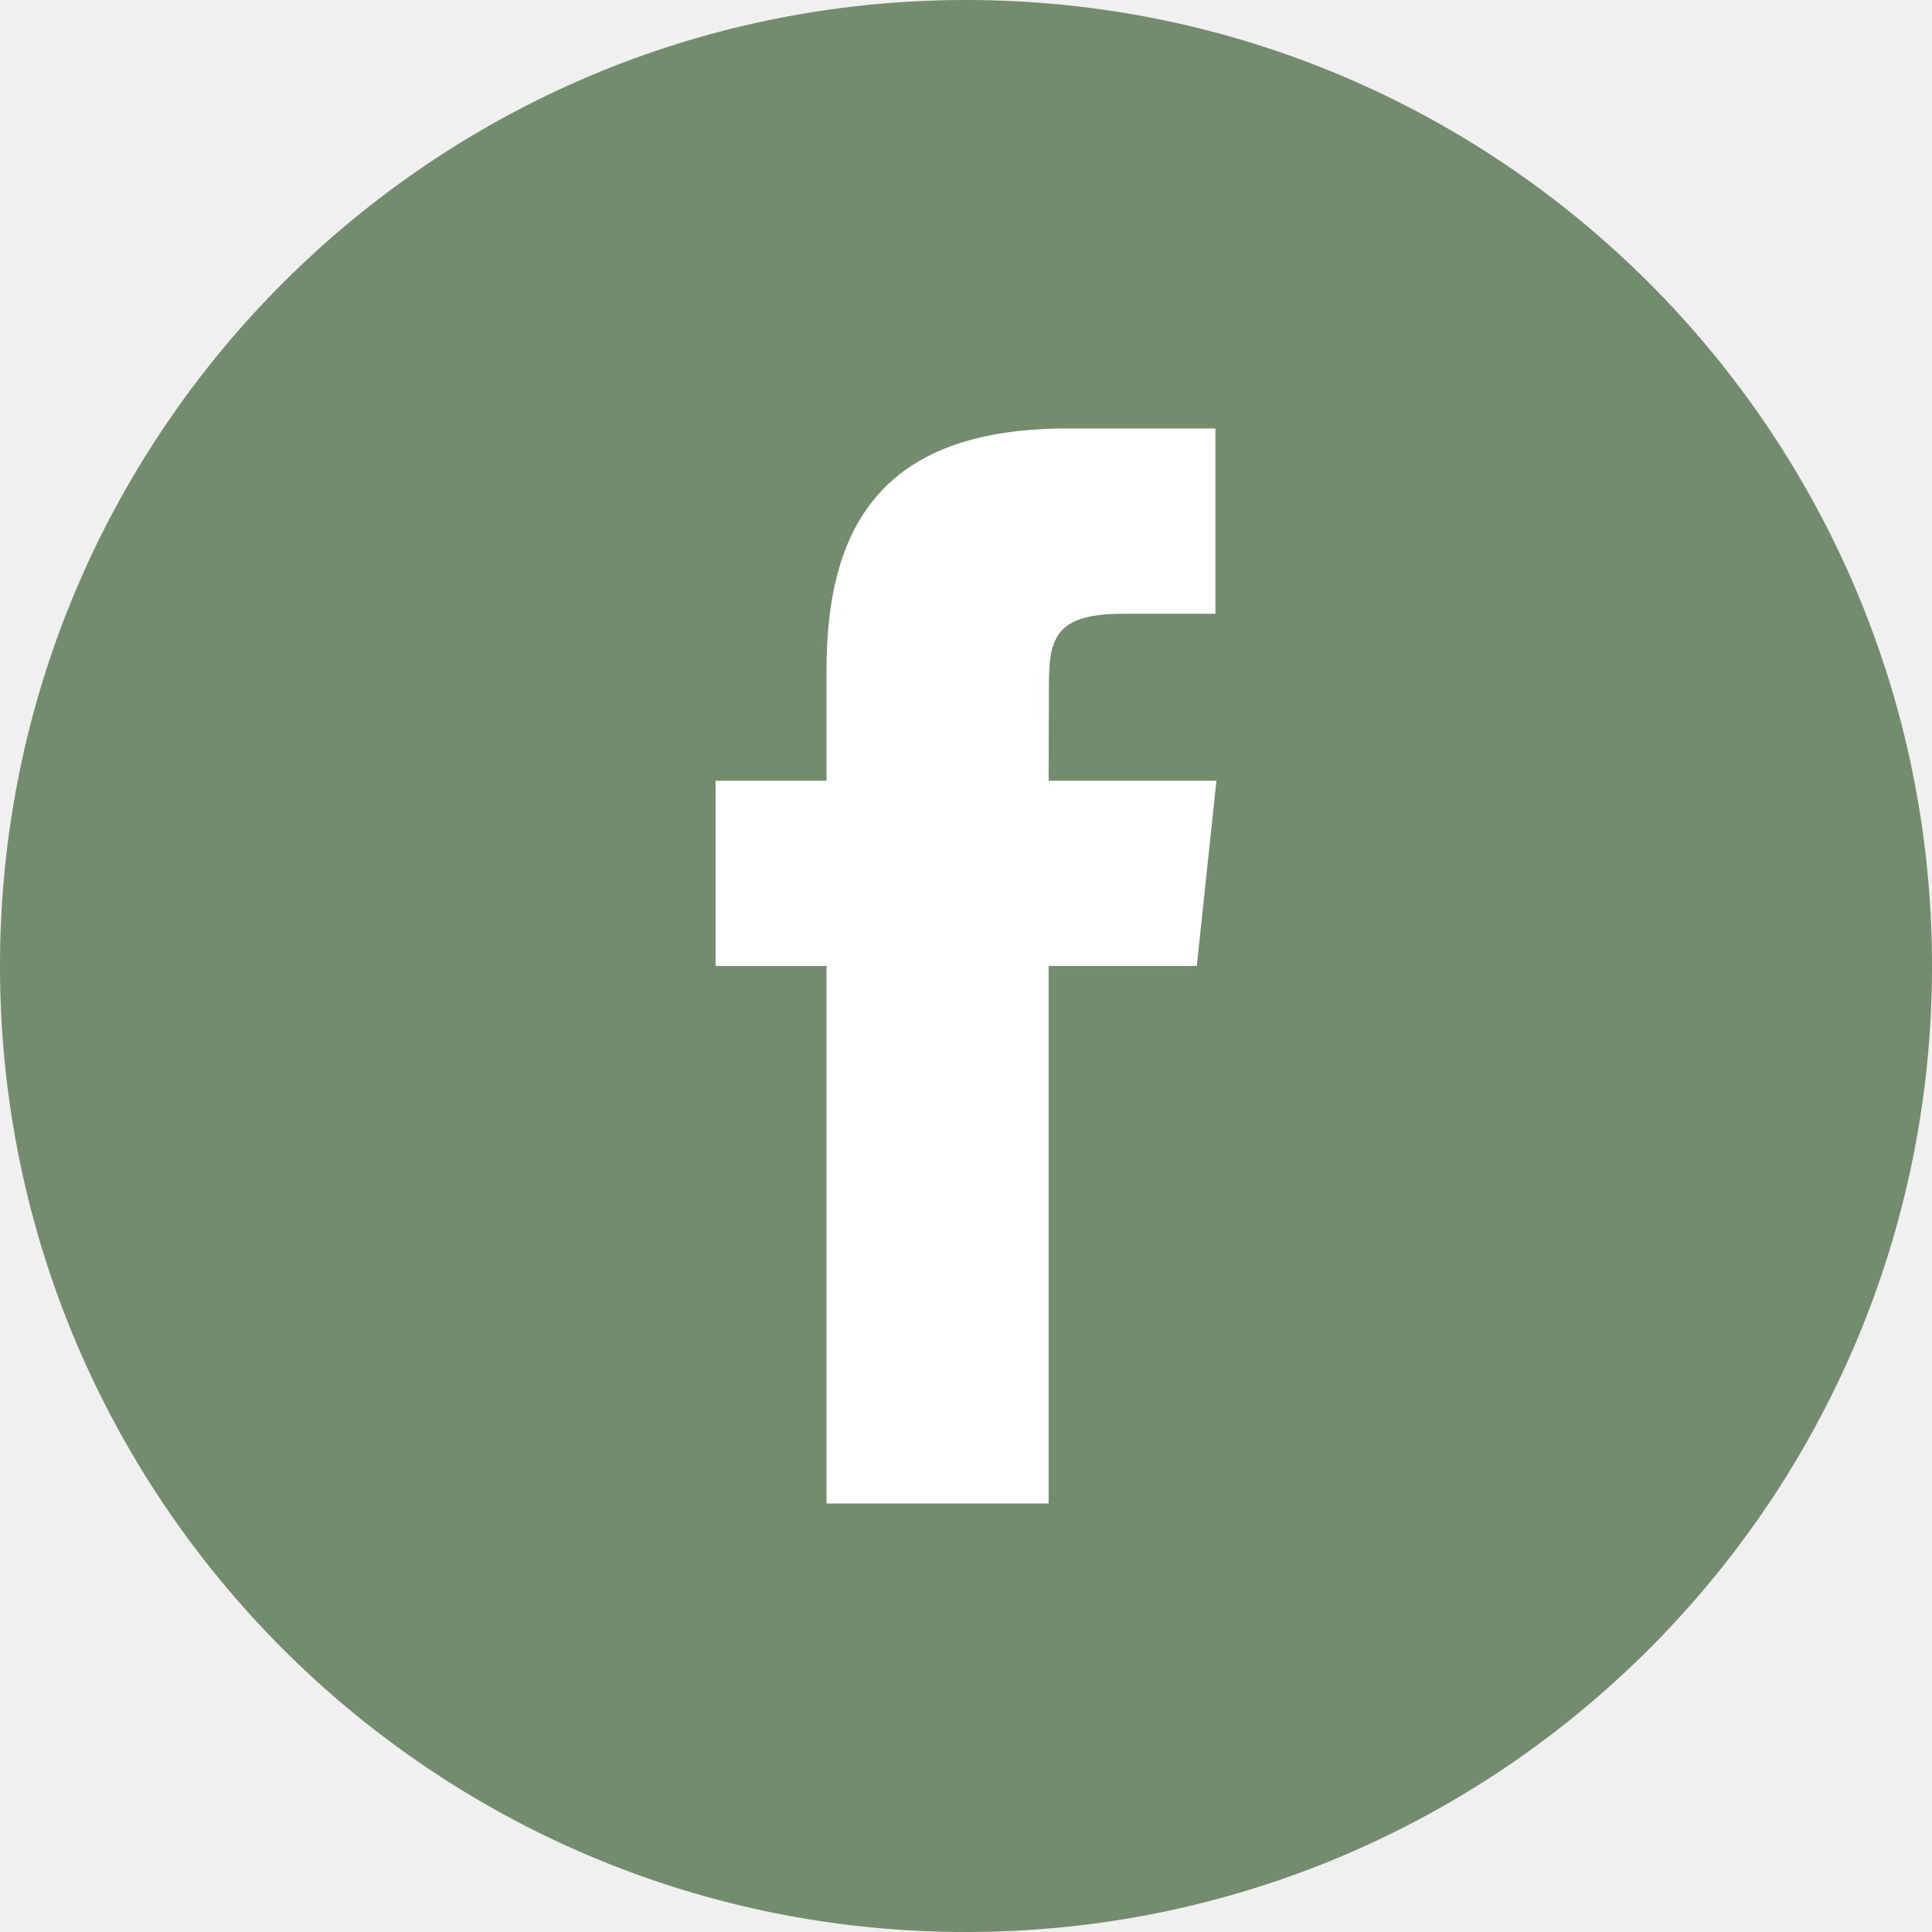
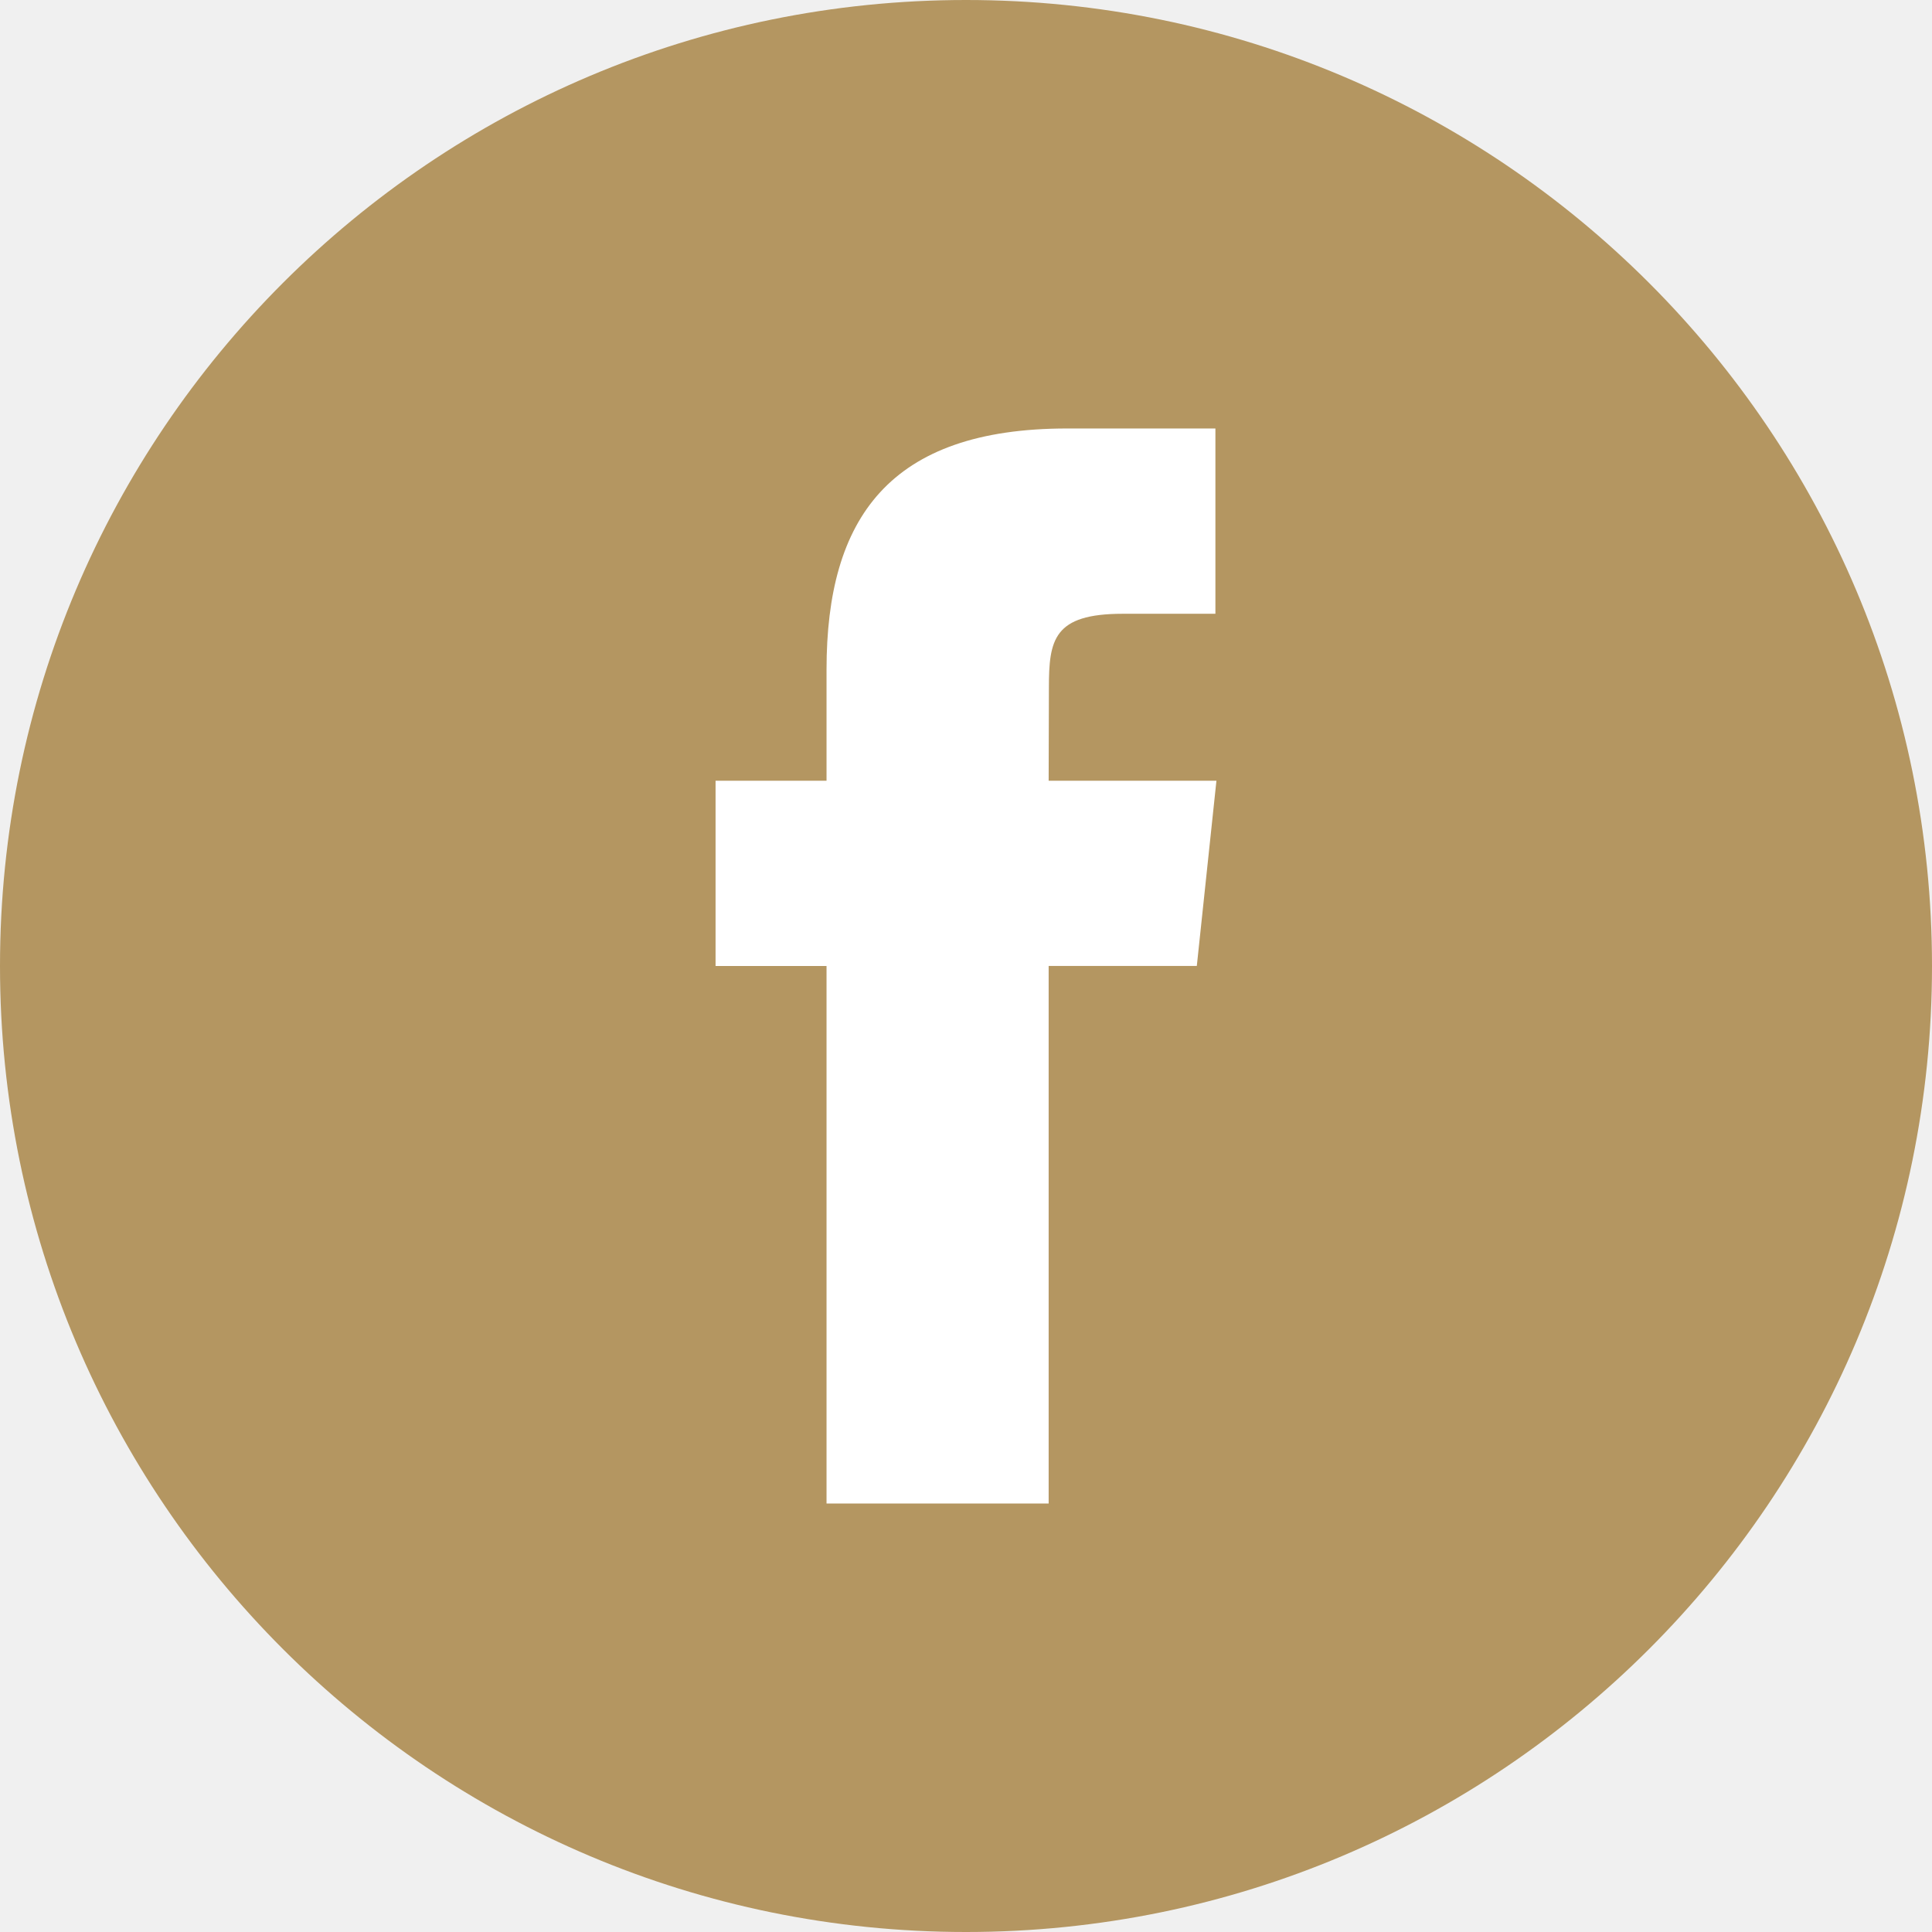
<svg xmlns="http://www.w3.org/2000/svg" version="1.1" width="512" height="512" x="0" y="0" viewBox="0 0 32 32" style="enable-background:new 0 0 512 512" xml:space="preserve" class="">
  <g>
-     <path fill="#728c6d" d="M16 0C7.163 0 0 7.163 0 16c0 8.836 7.163 16 16 16s16-7.164 16-16c0-8.837-7.163-16-16-16z" opacity="1" data-original="#999999" class="" />
+     <path fill="#b49661" d="M16 0C7.163 0 0 7.163 0 16c0 8.836 7.163 16 16 16s16-7.164 16-16c0-8.837-7.163-16-16-16z" opacity="1" data-original="#999999" class="" />
    <path fill="#ffffff" d="M13.69 24.903h3.679v-8.904h2.454l.325-3.068h-2.779l.004-1.536c0-.8.076-1.229 1.224-1.229h1.534V7.097h-2.455c-2.949 0-3.986 1.489-3.986 3.992v1.842h-1.838V16h1.838z" opacity="1" data-original="#ffffff" class="" />
  </g>
</svg>
